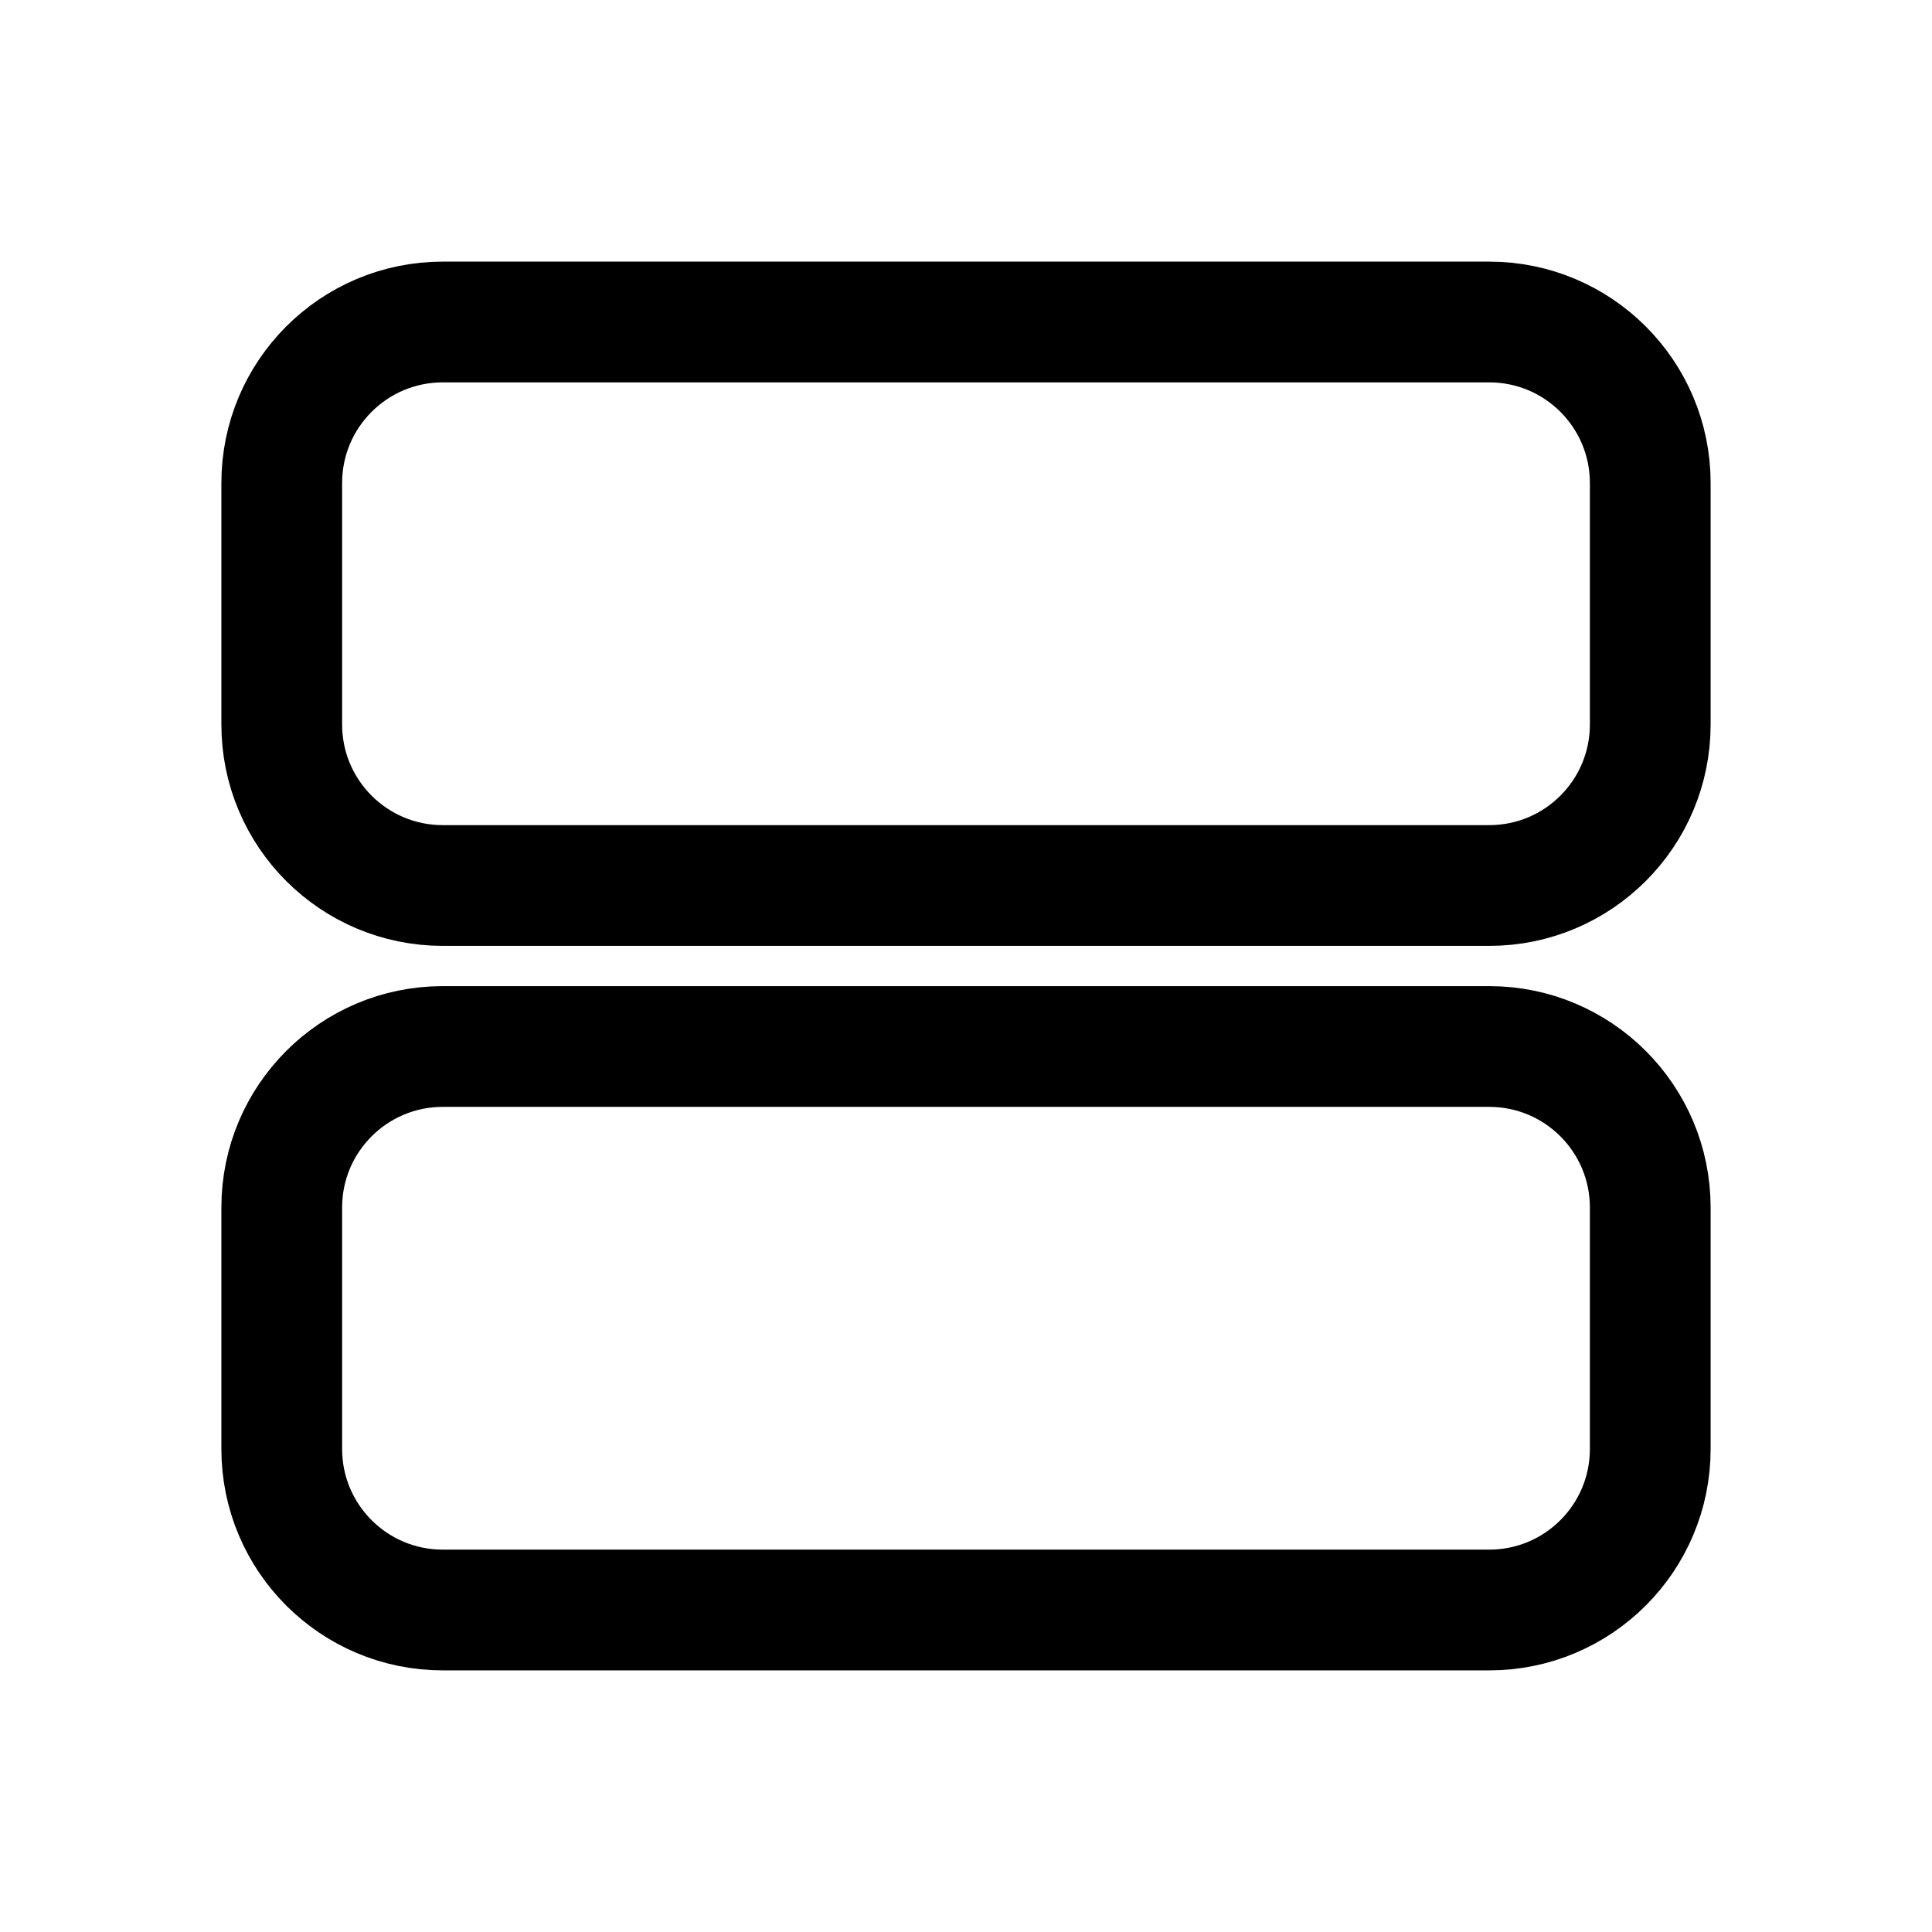
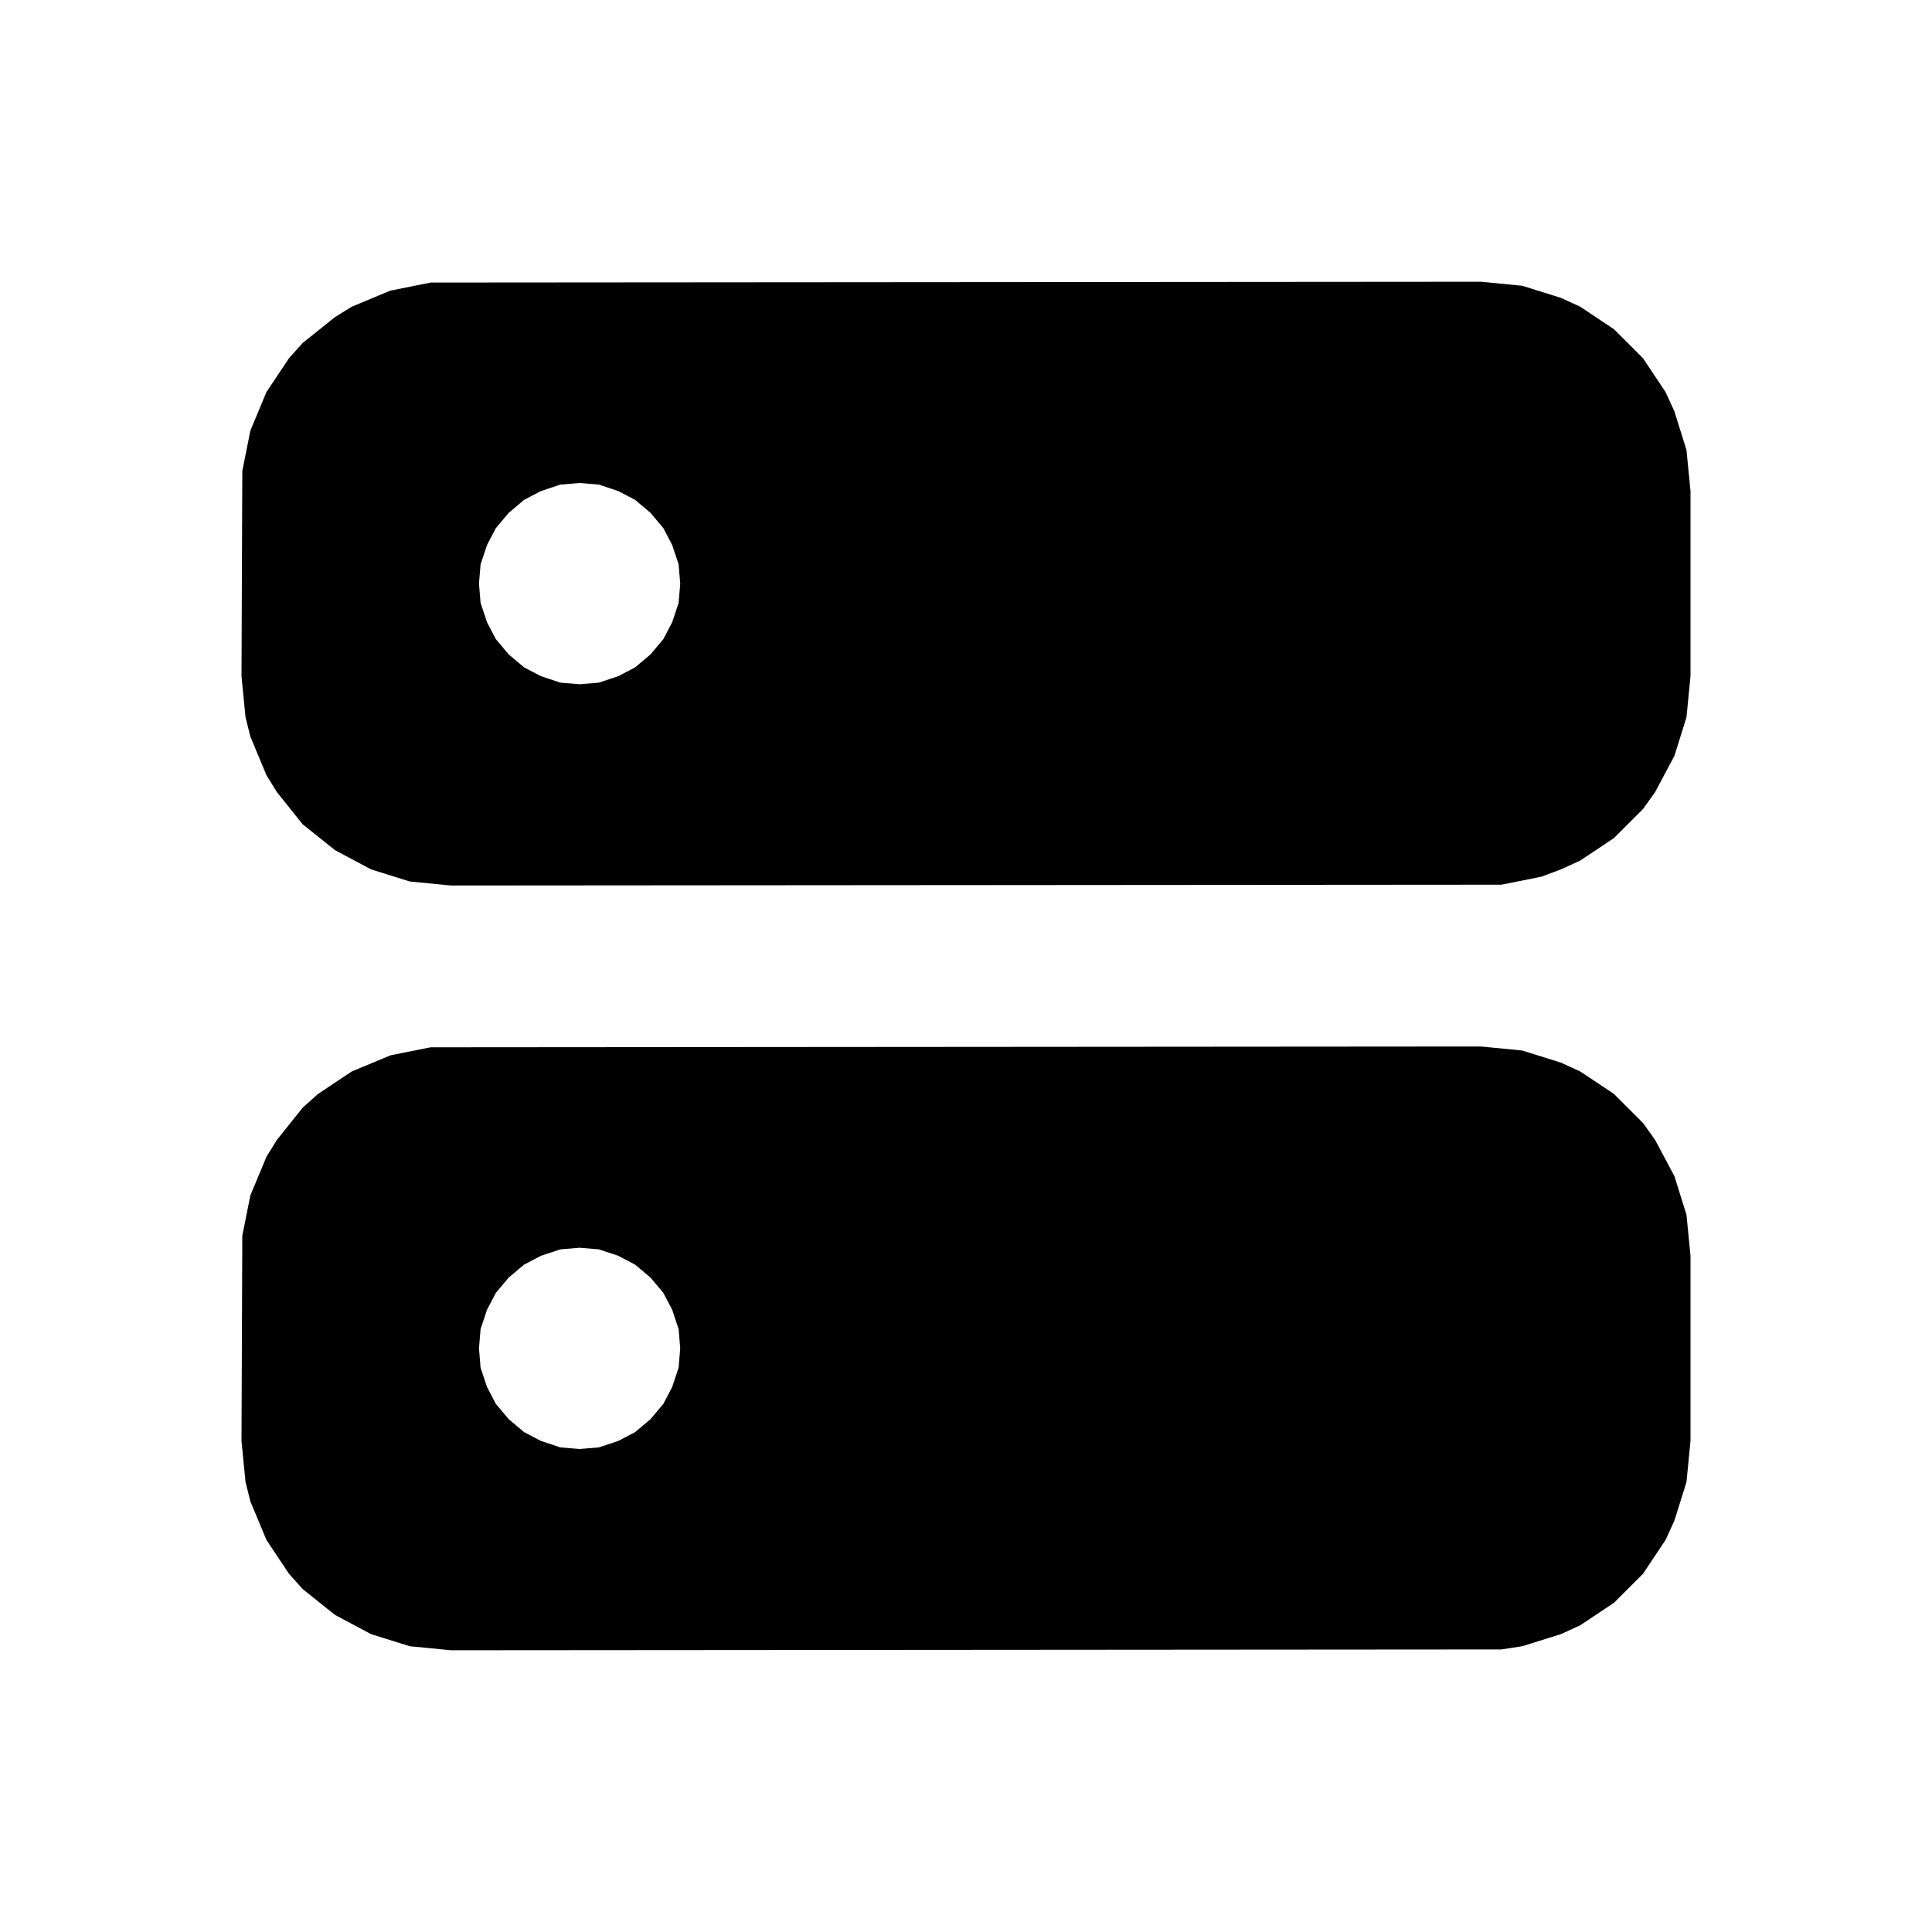
- <svg xmlns="http://www.w3.org/2000/svg" viewBox="0 0 24 24" fill="none" stroke="currentColor" stroke-width="1.5" stroke-linecap="round" stroke-linejoin="round">
-   <rect x="3.5" y="4" width="17" height="7" rx="2" />
-   <rect x="3.5" y="13" width="17" height="7" rx="2" />
+ <svg xmlns="http://www.w3.org/2000/svg" viewBox="0 0 24 24">
+   <path fill="currentColor" fill-rule="evenodd" d="M5.35 3.51L18.4 3.5L18.91 3.55L19.39 3.7L19.63 3.81L20.05 4.09L20.41 4.45L20.69 4.87L20.8 5.11L20.95 5.59L21 6.1L21 8.4L20.95 8.91L20.8 9.39L20.56 9.84L20.41 10.05L20.05 10.41L19.63 10.69L19.39 10.8L19.15 10.89L18.65 10.99L5.6 11L5.09 10.95L4.61 10.8L4.16 10.56L3.76 10.24L3.44 9.84L3.31 9.63L3.11 9.15L3.05 8.91L3 8.4L3.01 5.85L3.11 5.35L3.31 4.87L3.59 4.45L3.76 4.26L4.16 3.94L4.37 3.81L4.85 3.61ZM8.45 7.25L8.43 7.01L8.35 6.77L8.24 6.56L8.08 6.37L7.89 6.21L7.68 6.1L7.44 6.02L7.2 6L6.96 6.02L6.72 6.1L6.51 6.21L6.32 6.37L6.16 6.56L6.05 6.77L5.97 7.01L5.95 7.25L5.97 7.49L6.05 7.73L6.16 7.94L6.32 8.13L6.51 8.29L6.72 8.4L6.96 8.48L7.2 8.5L7.44 8.48L7.68 8.4L7.89 8.29L8.08 8.13L8.24 7.94L8.35 7.73L8.43 7.49ZM5.35 13.01L18.4 13L18.91 13.05L19.39 13.2L19.63 13.31L20.05 13.59L20.41 13.95L20.56 14.16L20.8 14.61L20.95 15.09L21 15.6L21 17.9L20.95 18.41L20.8 18.89L20.69 19.13L20.41 19.55L20.05 19.91L19.63 20.19L19.39 20.3L18.91 20.45L18.65 20.49L5.6 20.5L5.09 20.45L4.61 20.3L4.16 20.06L3.76 19.74L3.59 19.55L3.31 19.13L3.11 18.65L3.05 18.41L3 17.9L3.01 15.35L3.11 14.85L3.31 14.37L3.44 14.16L3.76 13.76L3.95 13.59L4.37 13.31L4.85 13.11ZM8.45 16.75L8.43 16.51L8.35 16.27L8.24 16.06L8.08 15.87L7.89 15.71L7.68 15.6L7.44 15.52L7.2 15.5L6.96 15.52L6.72 15.6L6.51 15.71L6.32 15.87L6.16 16.06L6.05 16.27L5.97 16.51L5.95 16.75L5.97 16.99L6.05 17.23L6.16 17.44L6.32 17.63L6.51 17.79L6.72 17.9L6.96 17.98L7.2 18L7.44 17.98L7.68 17.9L7.89 17.79L8.08 17.63L8.24 17.44L8.35 17.23L8.43 16.99Z" />
</svg>
